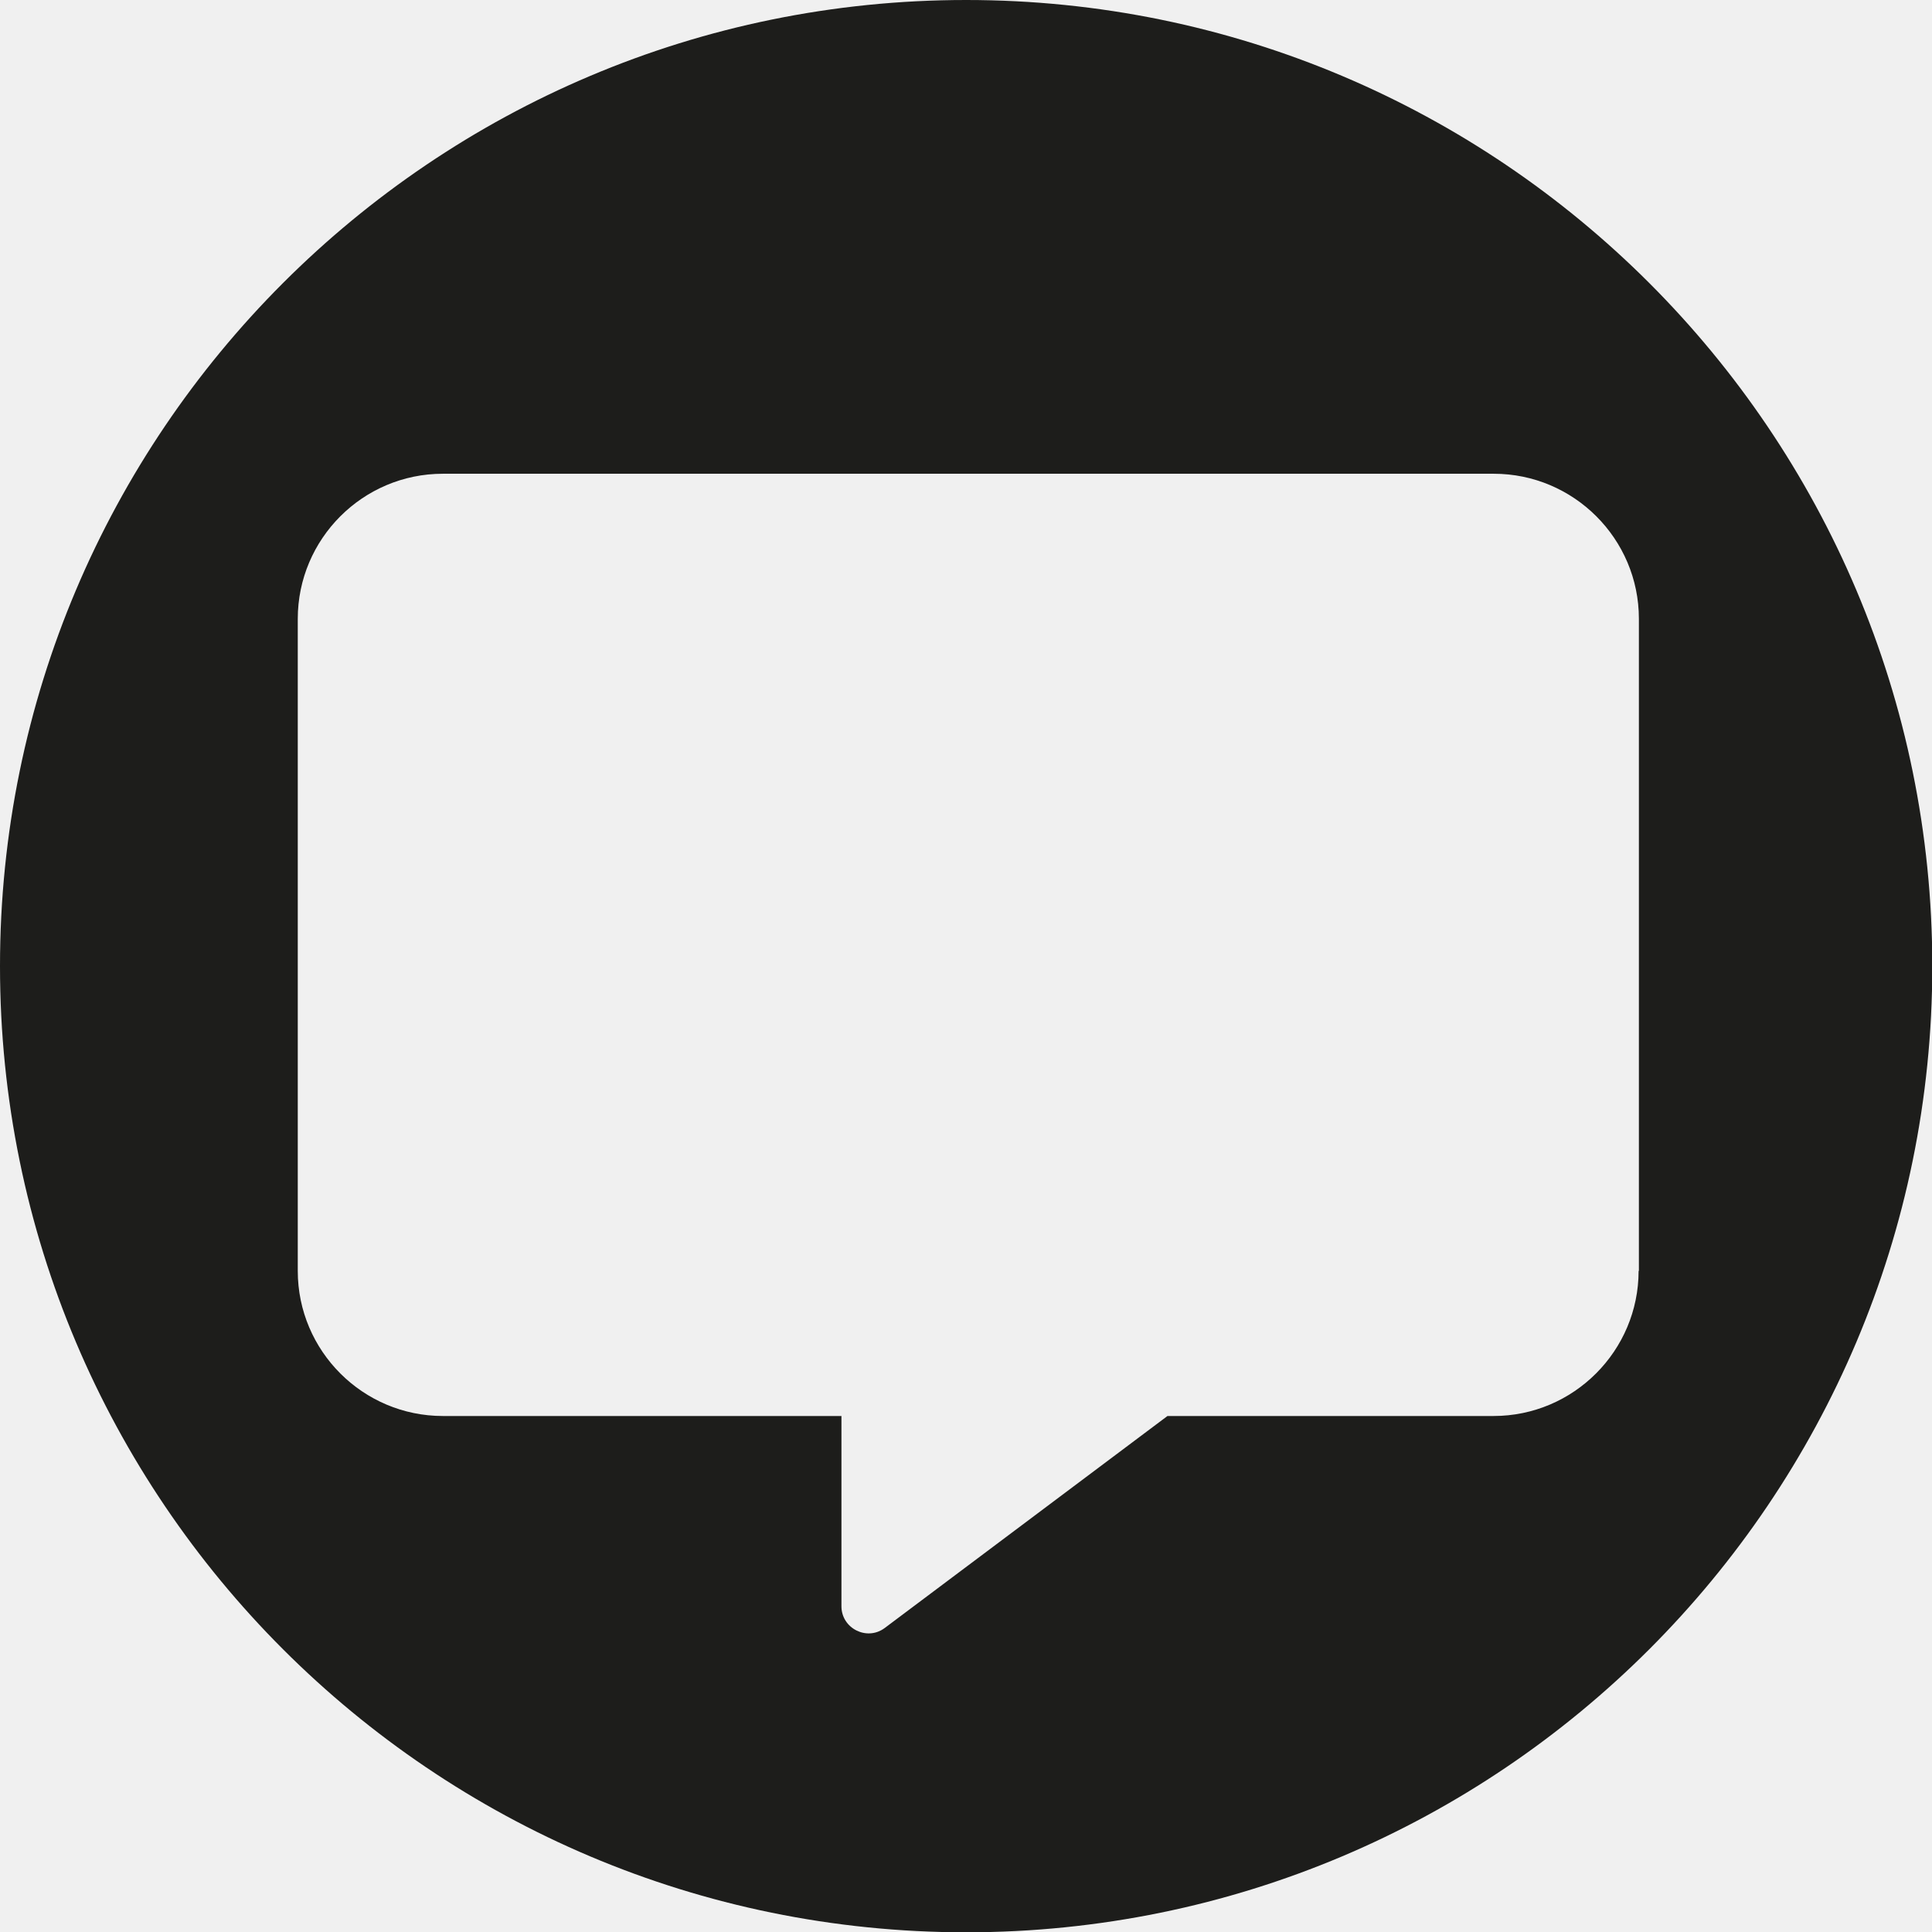
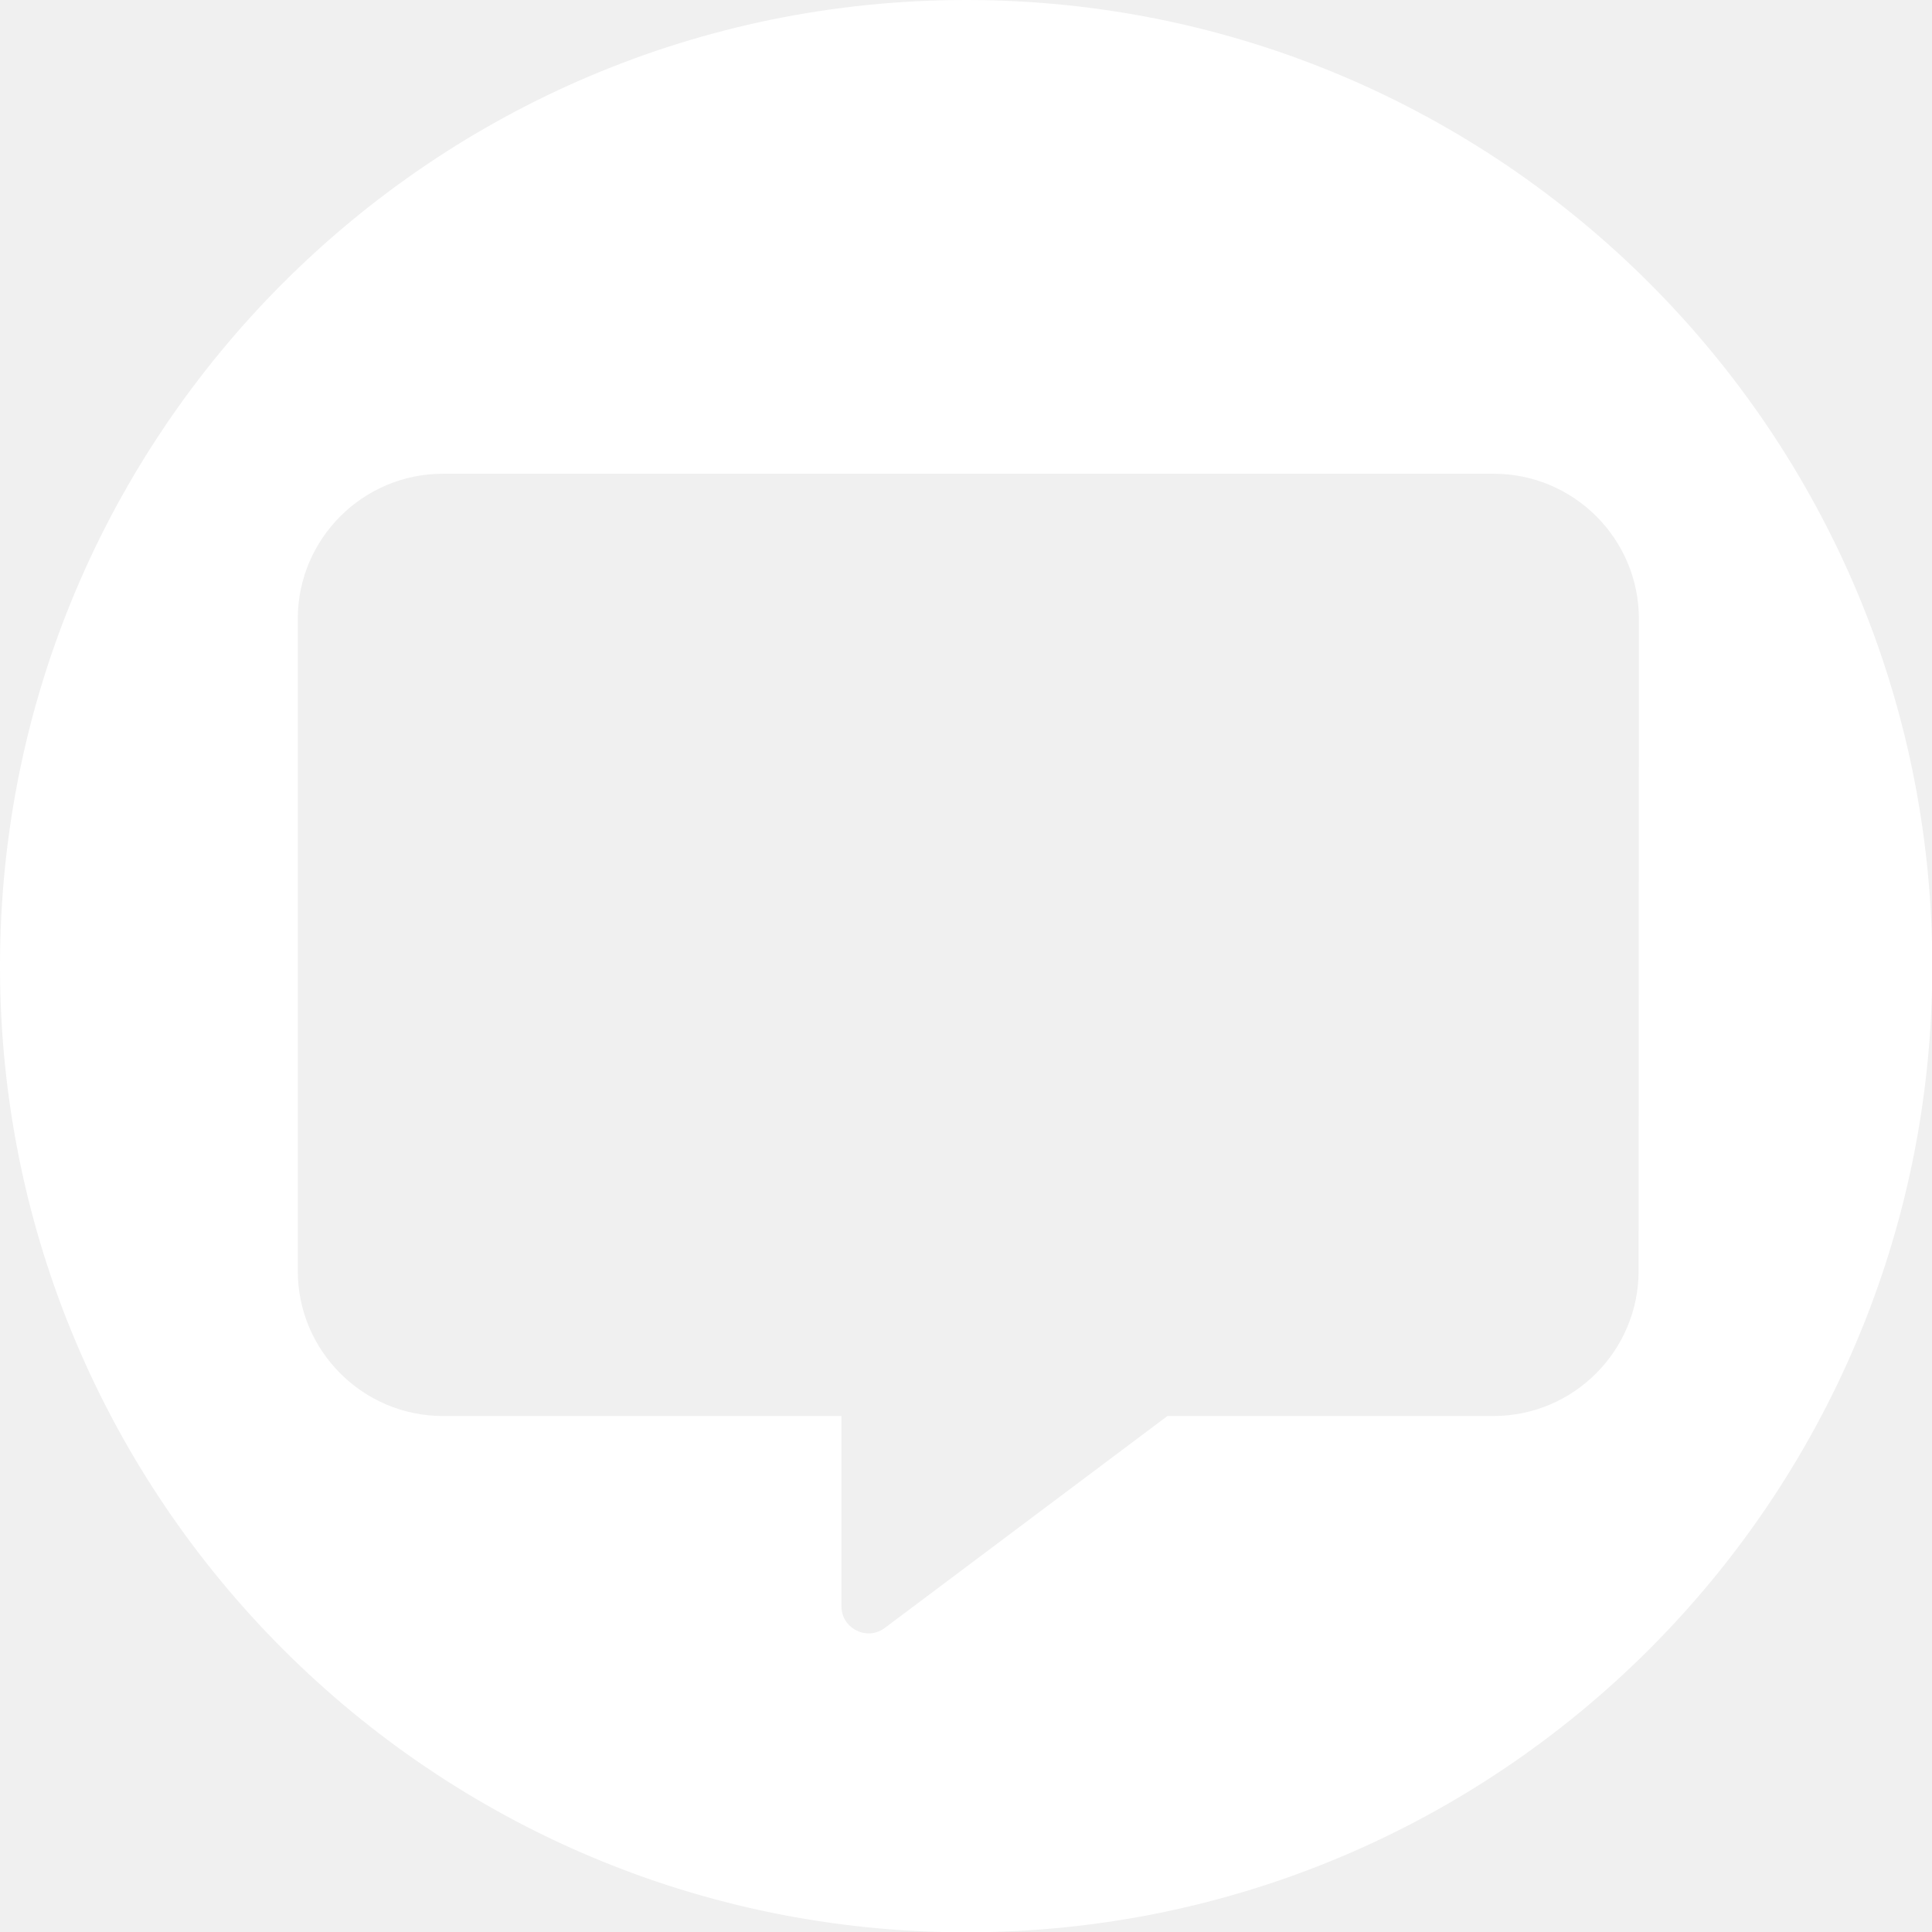
<svg xmlns="http://www.w3.org/2000/svg" version="1.1" id="Calque_1" focusable="false" x="0px" y="0px" viewBox="0 0 663.1 663.1" style="enable-background:new 0 0 663.1 663.1;" xml:space="preserve">
  <style type="text/css">
	.st0{fill:#FFFFFF;stroke:#000000;stroke-miterlimit:10;}
- 	.st1{fill:#1D1D1B;}
+ 	.st1{fill:#FFFFFF;}
</style>
  <path class="st0" d="M-77.4,145.6c0-3.9,0-7,0-7S-77.4,141.7-77.4,145.6c0,3.9,0,7,0,7S-77.4,149.4-77.4,145.6z" />
-   <path class="st1" d="M331.6,0C148.5,0,0,148.5,0,331.6s148.5,331.6,331.6,331.6s331.6-148.5,331.6-331.6S514.7,0,331.6,0z   M562.4,436.2c0,27.4-22.3,49.8-49.8,49.8H400.7l-97.1,72.8c-6.1,4.5-14.8,0.1-14.8-7.5V486H152c-27.4,0-49.8-22.3-49.8-49.8V212.4  c0-27.4,22.3-49.8,49.8-49.8h360.7c27.4,0,49.8,22.3,49.8,49.8V436.2z" />
+   <path class="st1" d="M331.6,0C148.5,0,0,148.5,0,331.6s148.5,331.6,331.6,331.6s331.6-148.5,331.6-331.6S514.7,0,331.6,0z   M562.4,436.2c0,27.4-22.3,49.8-49.8,49.8H400.7l-97.1,72.8c-6.1,4.5-14.8,0.1-14.8-7.5V486H152c-27.4,0-49.8-22.3-49.8-49.8V212.4  c0-27.4,22.3-49.8,49.8-49.8h360.7c27.4,0,49.8,22.3,49.8,49.8L562.4,436.2L562.4,436.2z" />
</svg>
